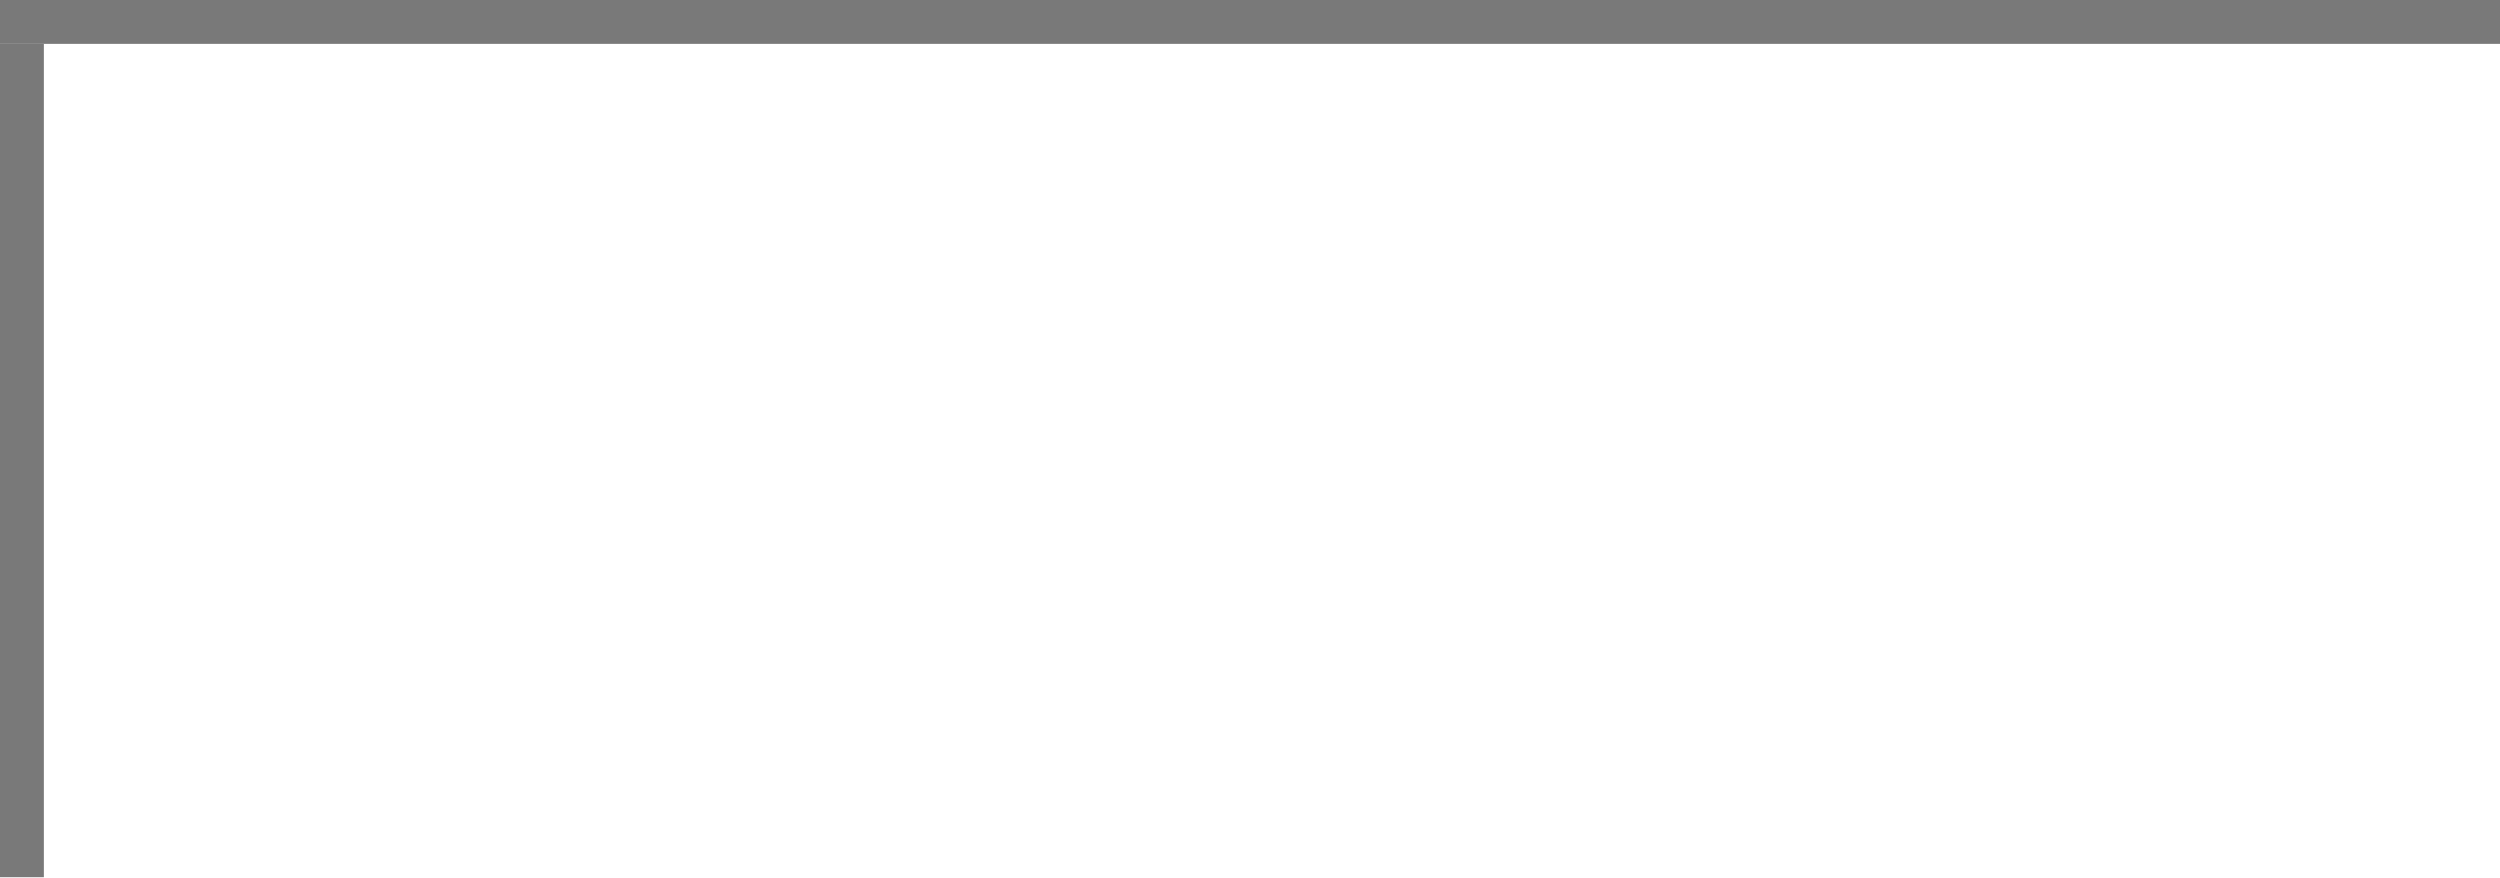
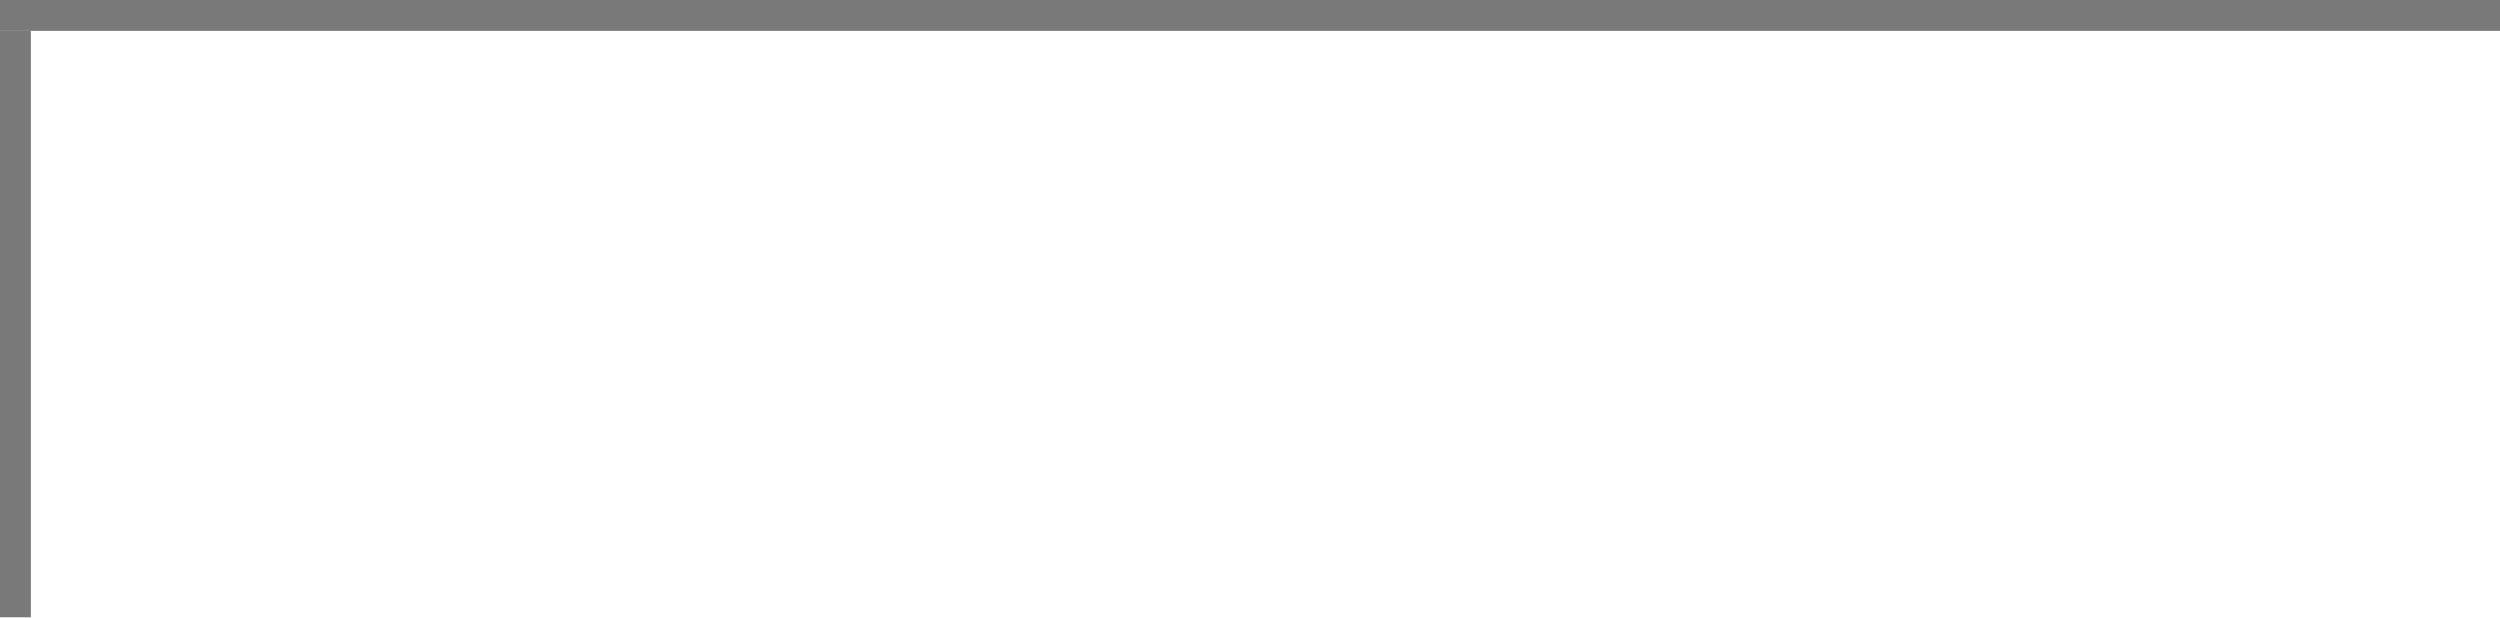
- <svg xmlns="http://www.w3.org/2000/svg" version="1.1" width="57px" height="20px" viewBox="1253 41 57 20">
-   <path d="M 1 1  L 57 1  L 57 20  L 1 20  L 1 1  Z " fill-rule="nonzero" fill="rgba(255, 255, 255, 1)" stroke="none" transform="matrix(1 0 0 1 1253 41 )" class="fill" />
-   <path d="M 0.5 1  L 0.5 20  " stroke-width="1" stroke-dasharray="0" stroke="rgba(121, 121, 121, 1)" fill="none" transform="matrix(1 0 0 1 1253 41 )" class="stroke" />
-   <path d="M 0 0.5  L 57 0.5  " stroke-width="1" stroke-dasharray="0" stroke="rgba(121, 121, 121, 1)" fill="none" transform="matrix(1 0 0 1 1253 41 )" class="stroke" />
+ <svg xmlns="http://www.w3.org/2000/svg" version="1.1" width="81px" height="20px" viewBox="464 41 81 20">
+   <path d="M 1 1  L 81 1  L 81 20  L 1 20  L 1 1  Z " fill-rule="nonzero" fill="rgba(255, 255, 255, 1)" stroke="none" transform="matrix(1 0 0 1 464 41 )" class="fill" />
+   <path d="M 0.5 1  L 0.5 20  " stroke-width="1" stroke-dasharray="0" stroke="rgba(121, 121, 121, 1)" fill="none" transform="matrix(1 0 0 1 464 41 )" class="stroke" />
+   <path d="M 0 0.5  L 81 0.5  " stroke-width="1" stroke-dasharray="0" stroke="rgba(121, 121, 121, 1)" fill="none" transform="matrix(1 0 0 1 464 41 )" class="stroke" />
</svg>
